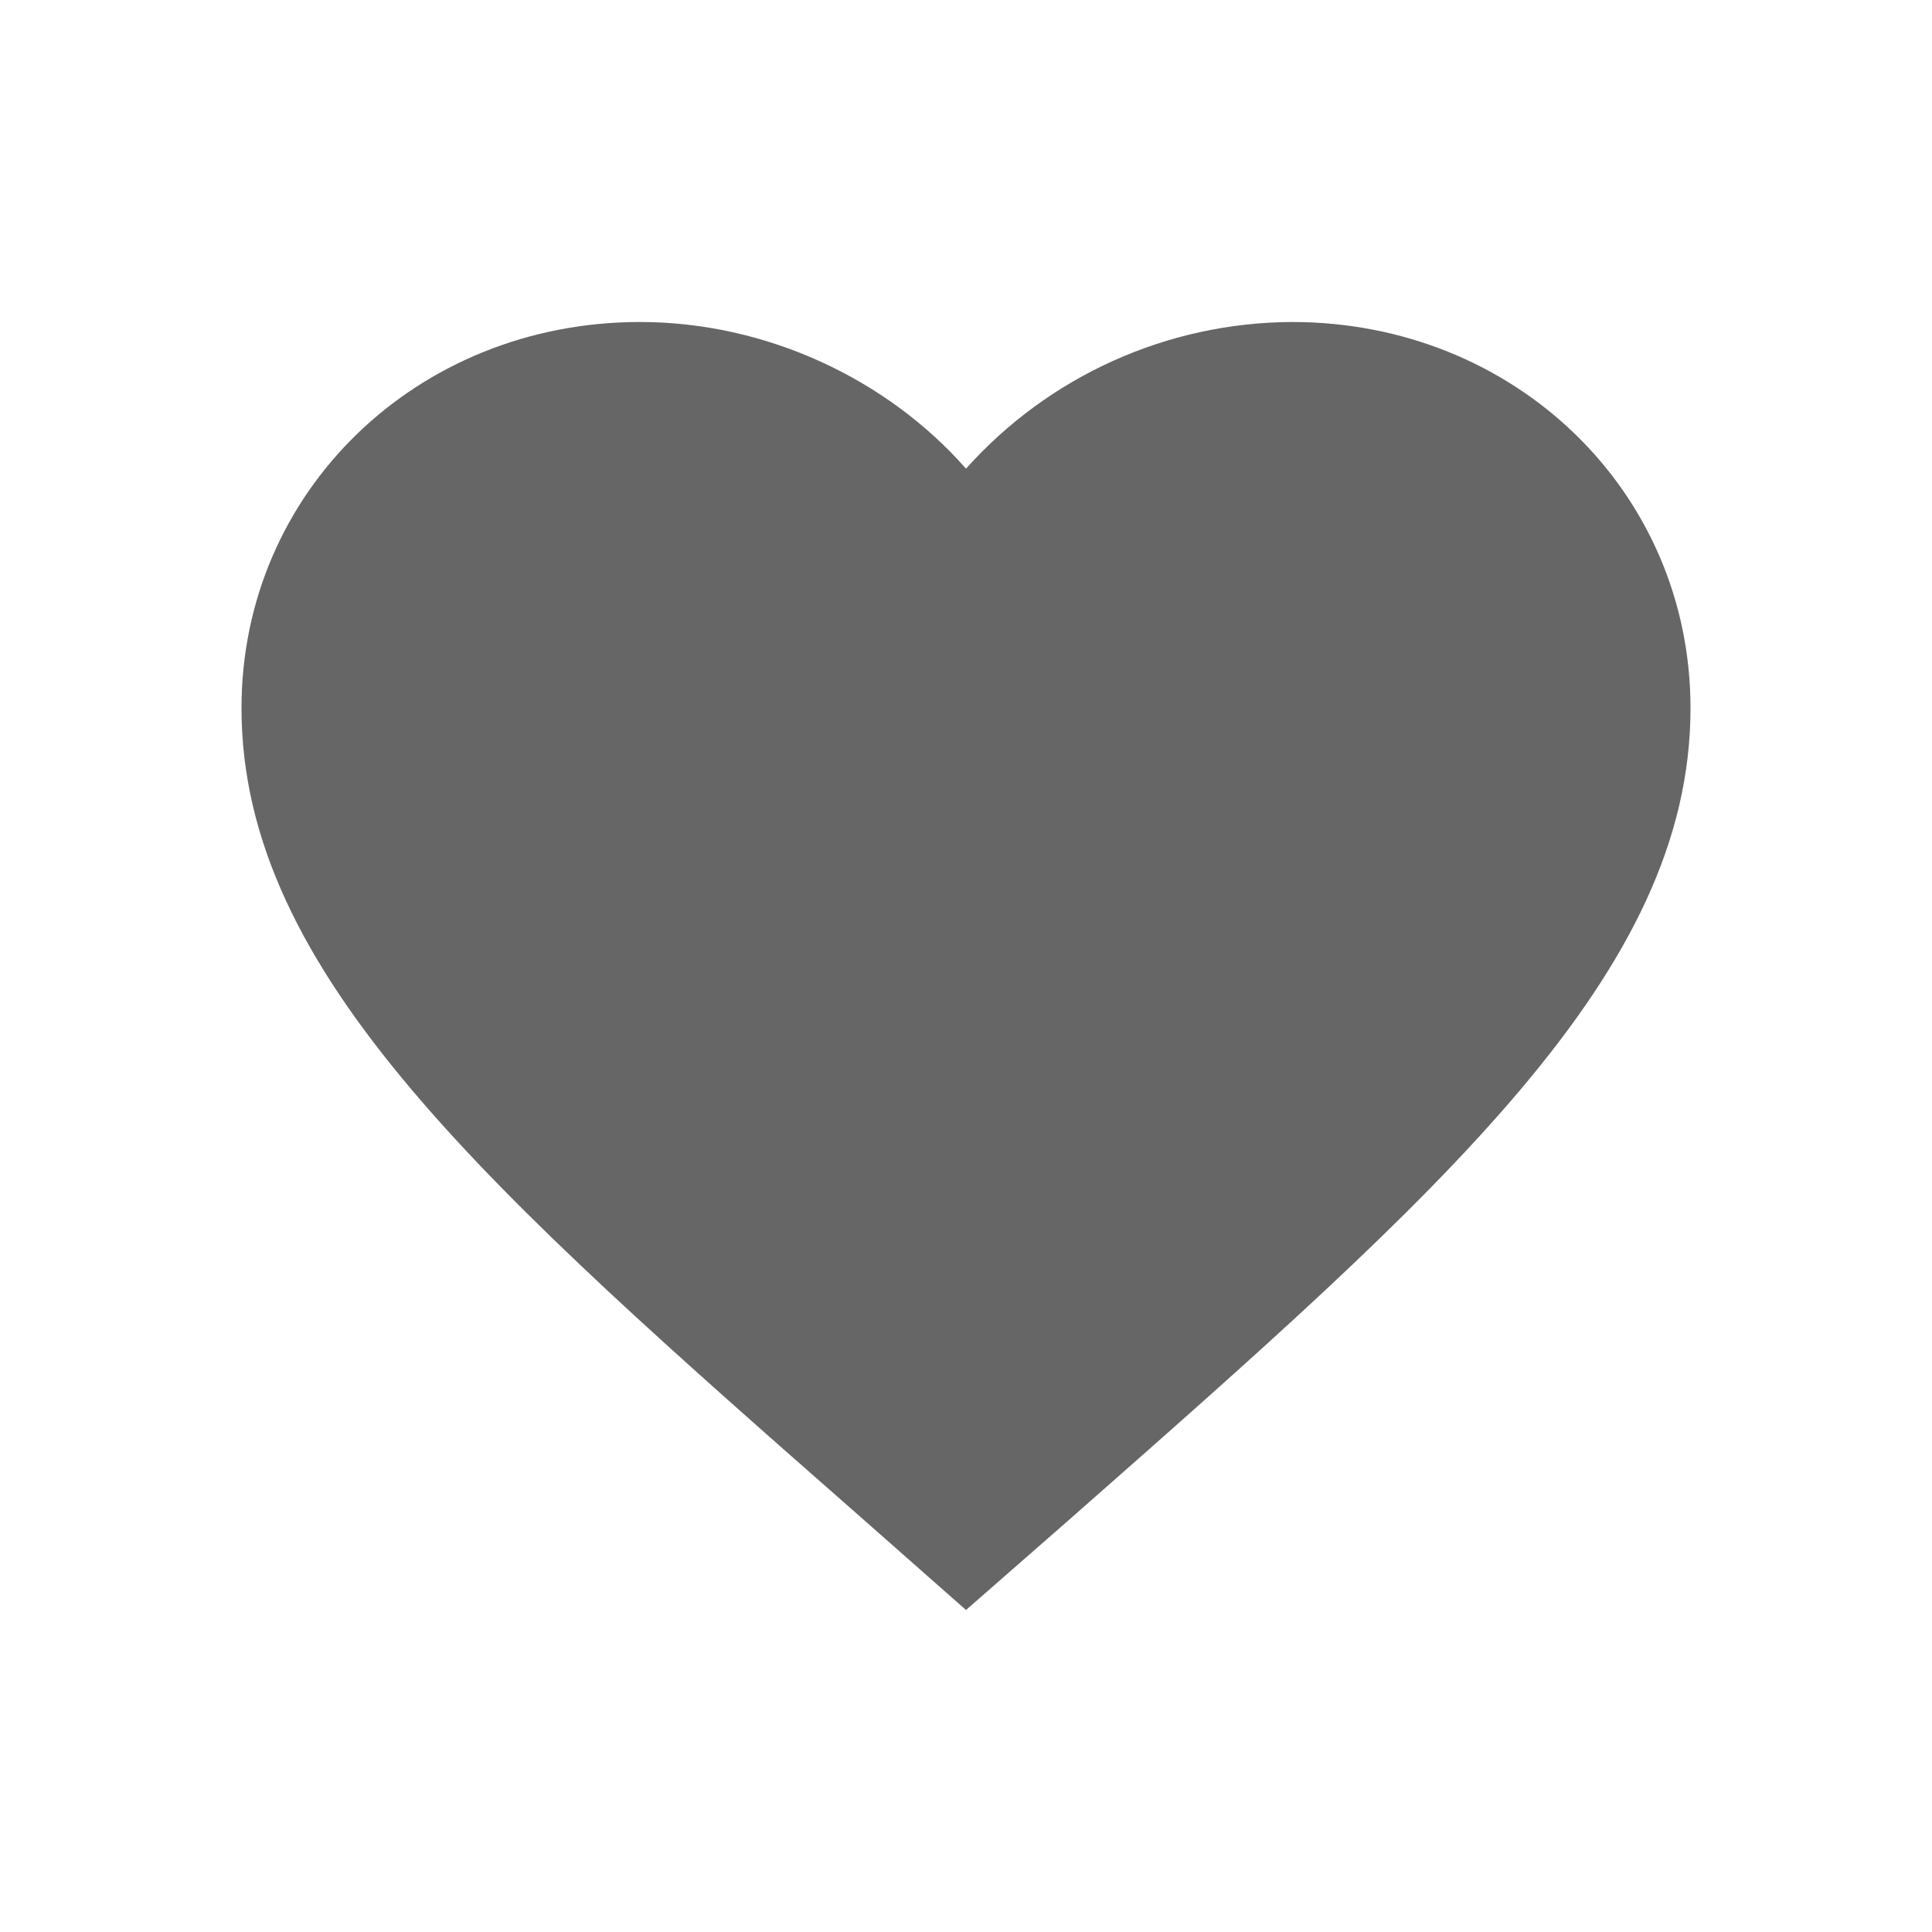
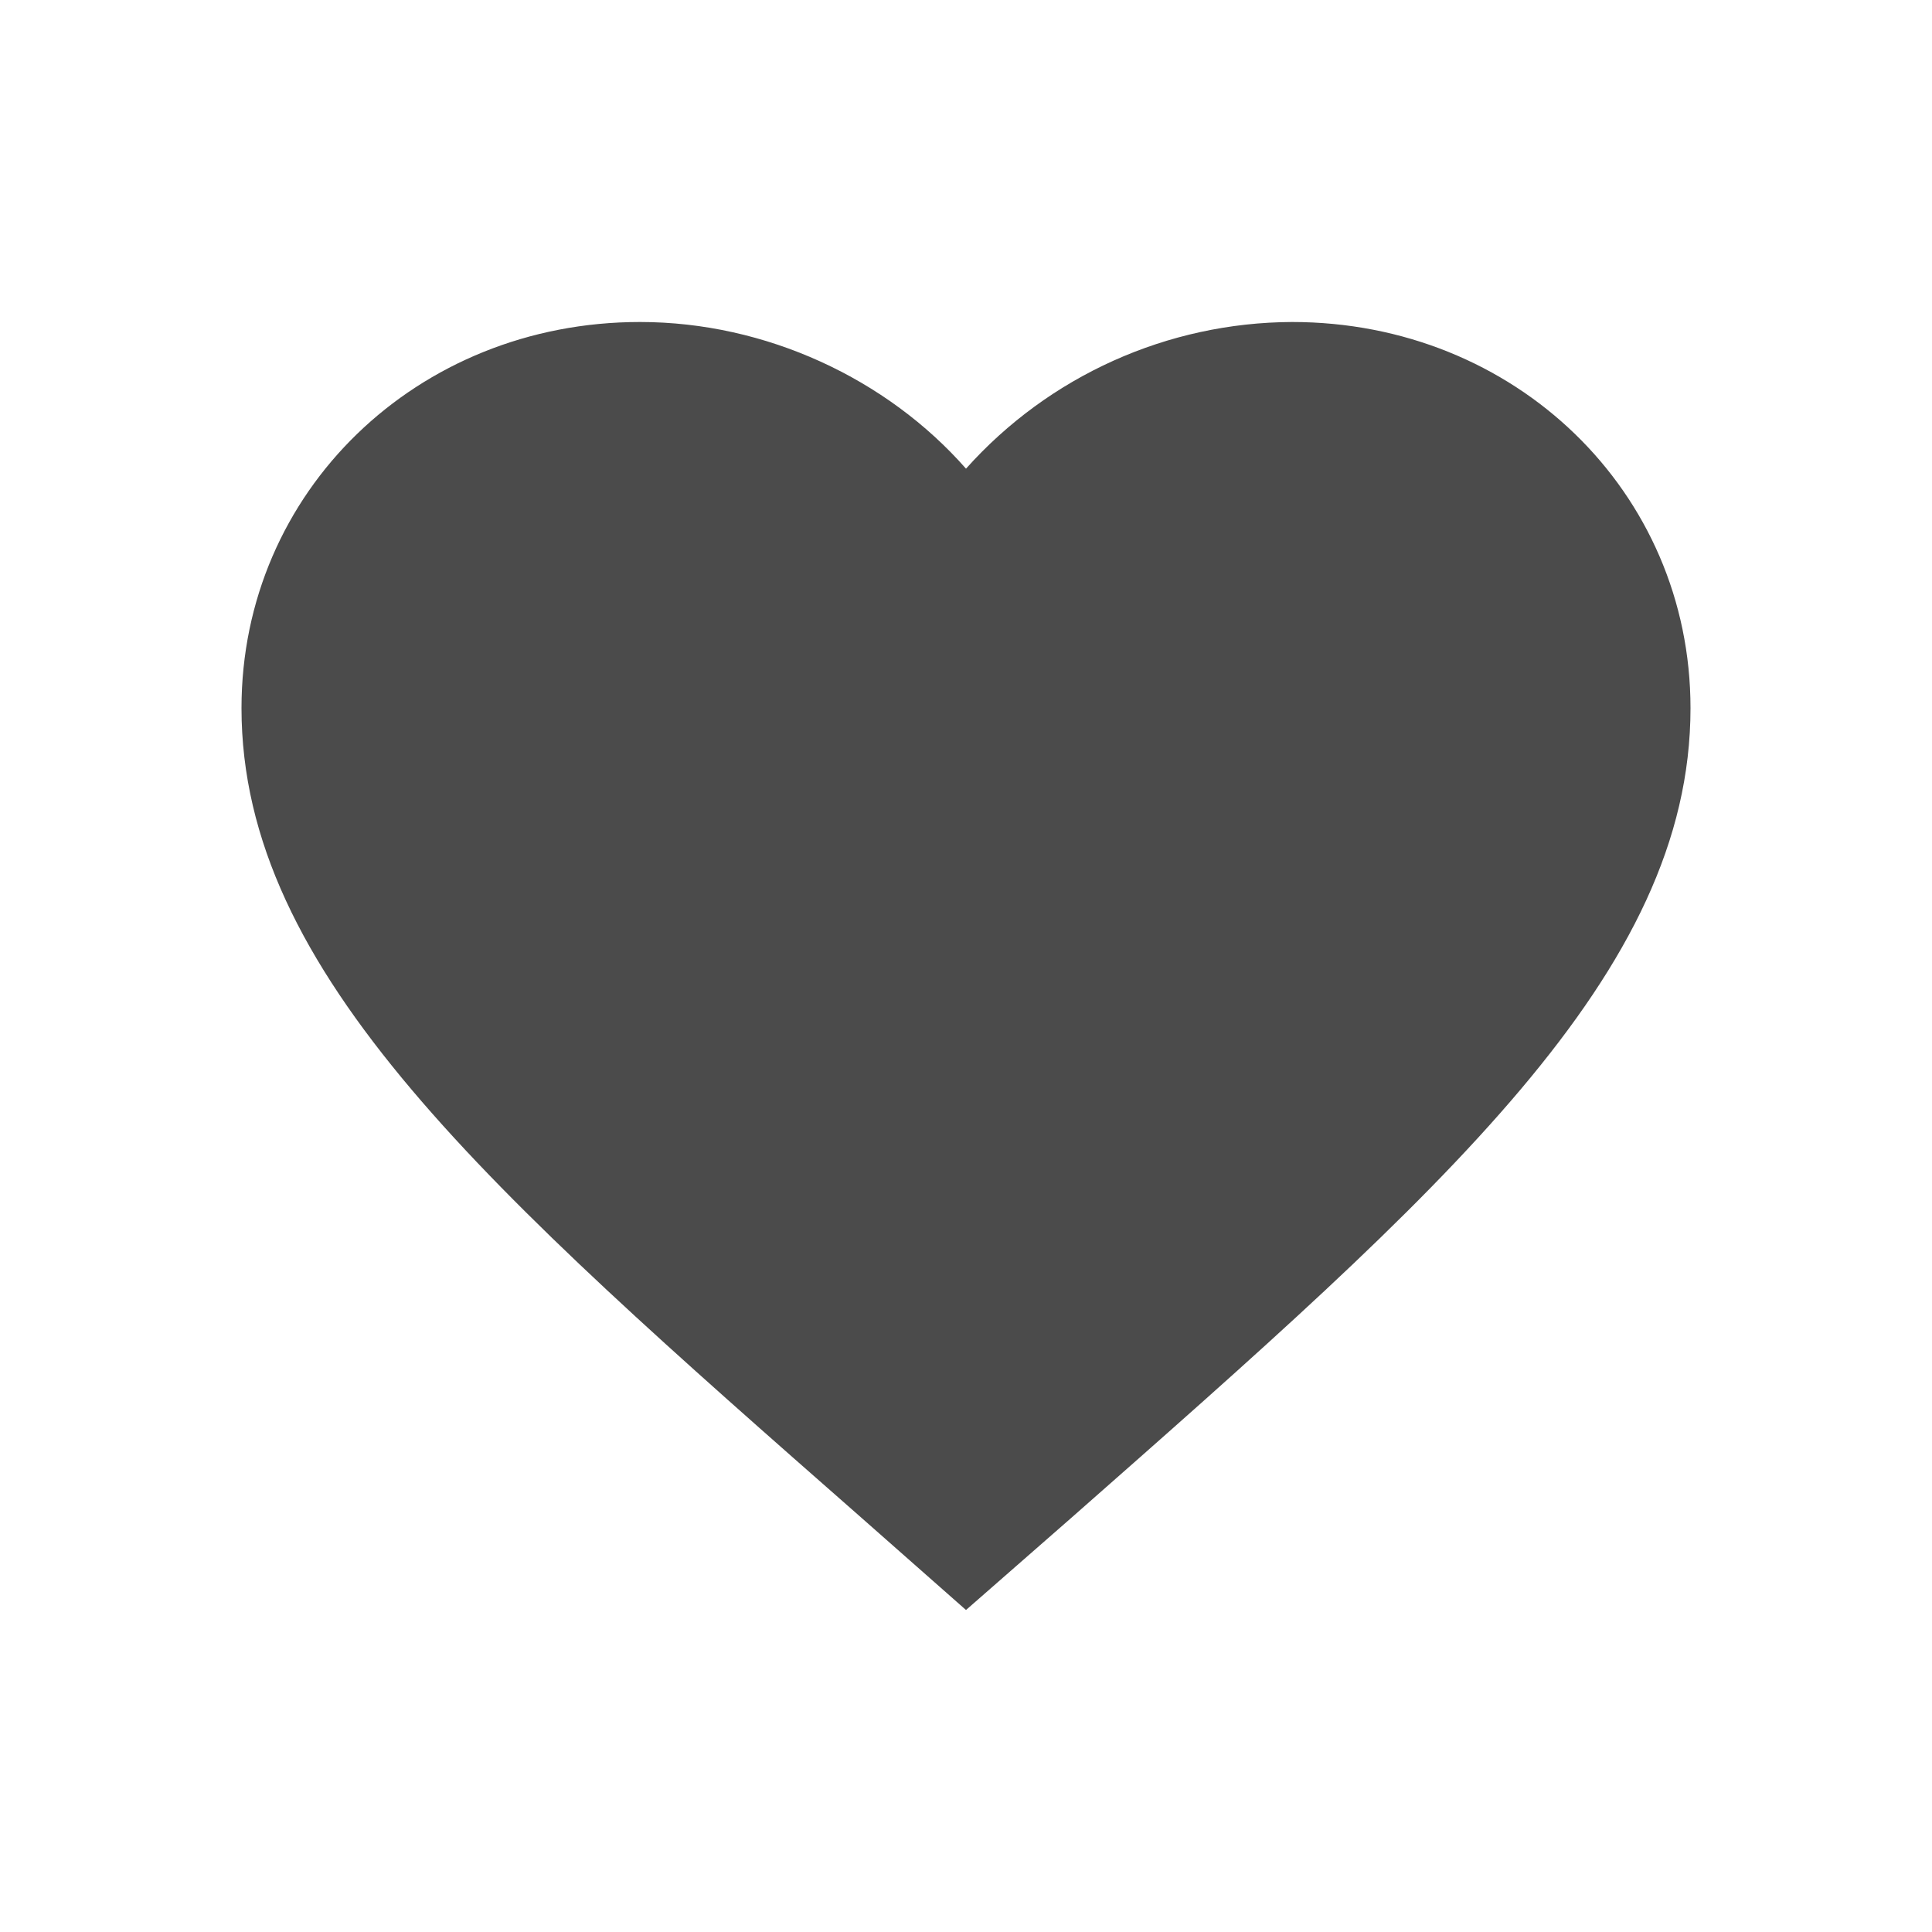
<svg xmlns="http://www.w3.org/2000/svg" width="24" height="24">
-   <path d="M10.695 18.849C6.06 14.777 3 12.092 3 8.796 3 6.11 5.178 4 7.95 4c1.566 0 3.069.706 4.05 1.822A5.462 5.462 0 0116.05 4C18.822 4 21 6.11 21 8.796c0 3.296-3.06 5.981-7.695 10.062L12 20l-1.305-1.151z" fill="#666" />
+   <path d="M10.695 18.849C6.06 14.777 3 12.092 3 8.796 3 6.11 5.178 4 7.95 4c1.566 0 3.069.706 4.05 1.822A5.462 5.462 0 0116.05 4C18.822 4 21 6.11 21 8.796c0 3.296-3.06 5.981-7.695 10.062L12 20l-1.305-1.151z" fill="#4B4B4B" />
</svg>
